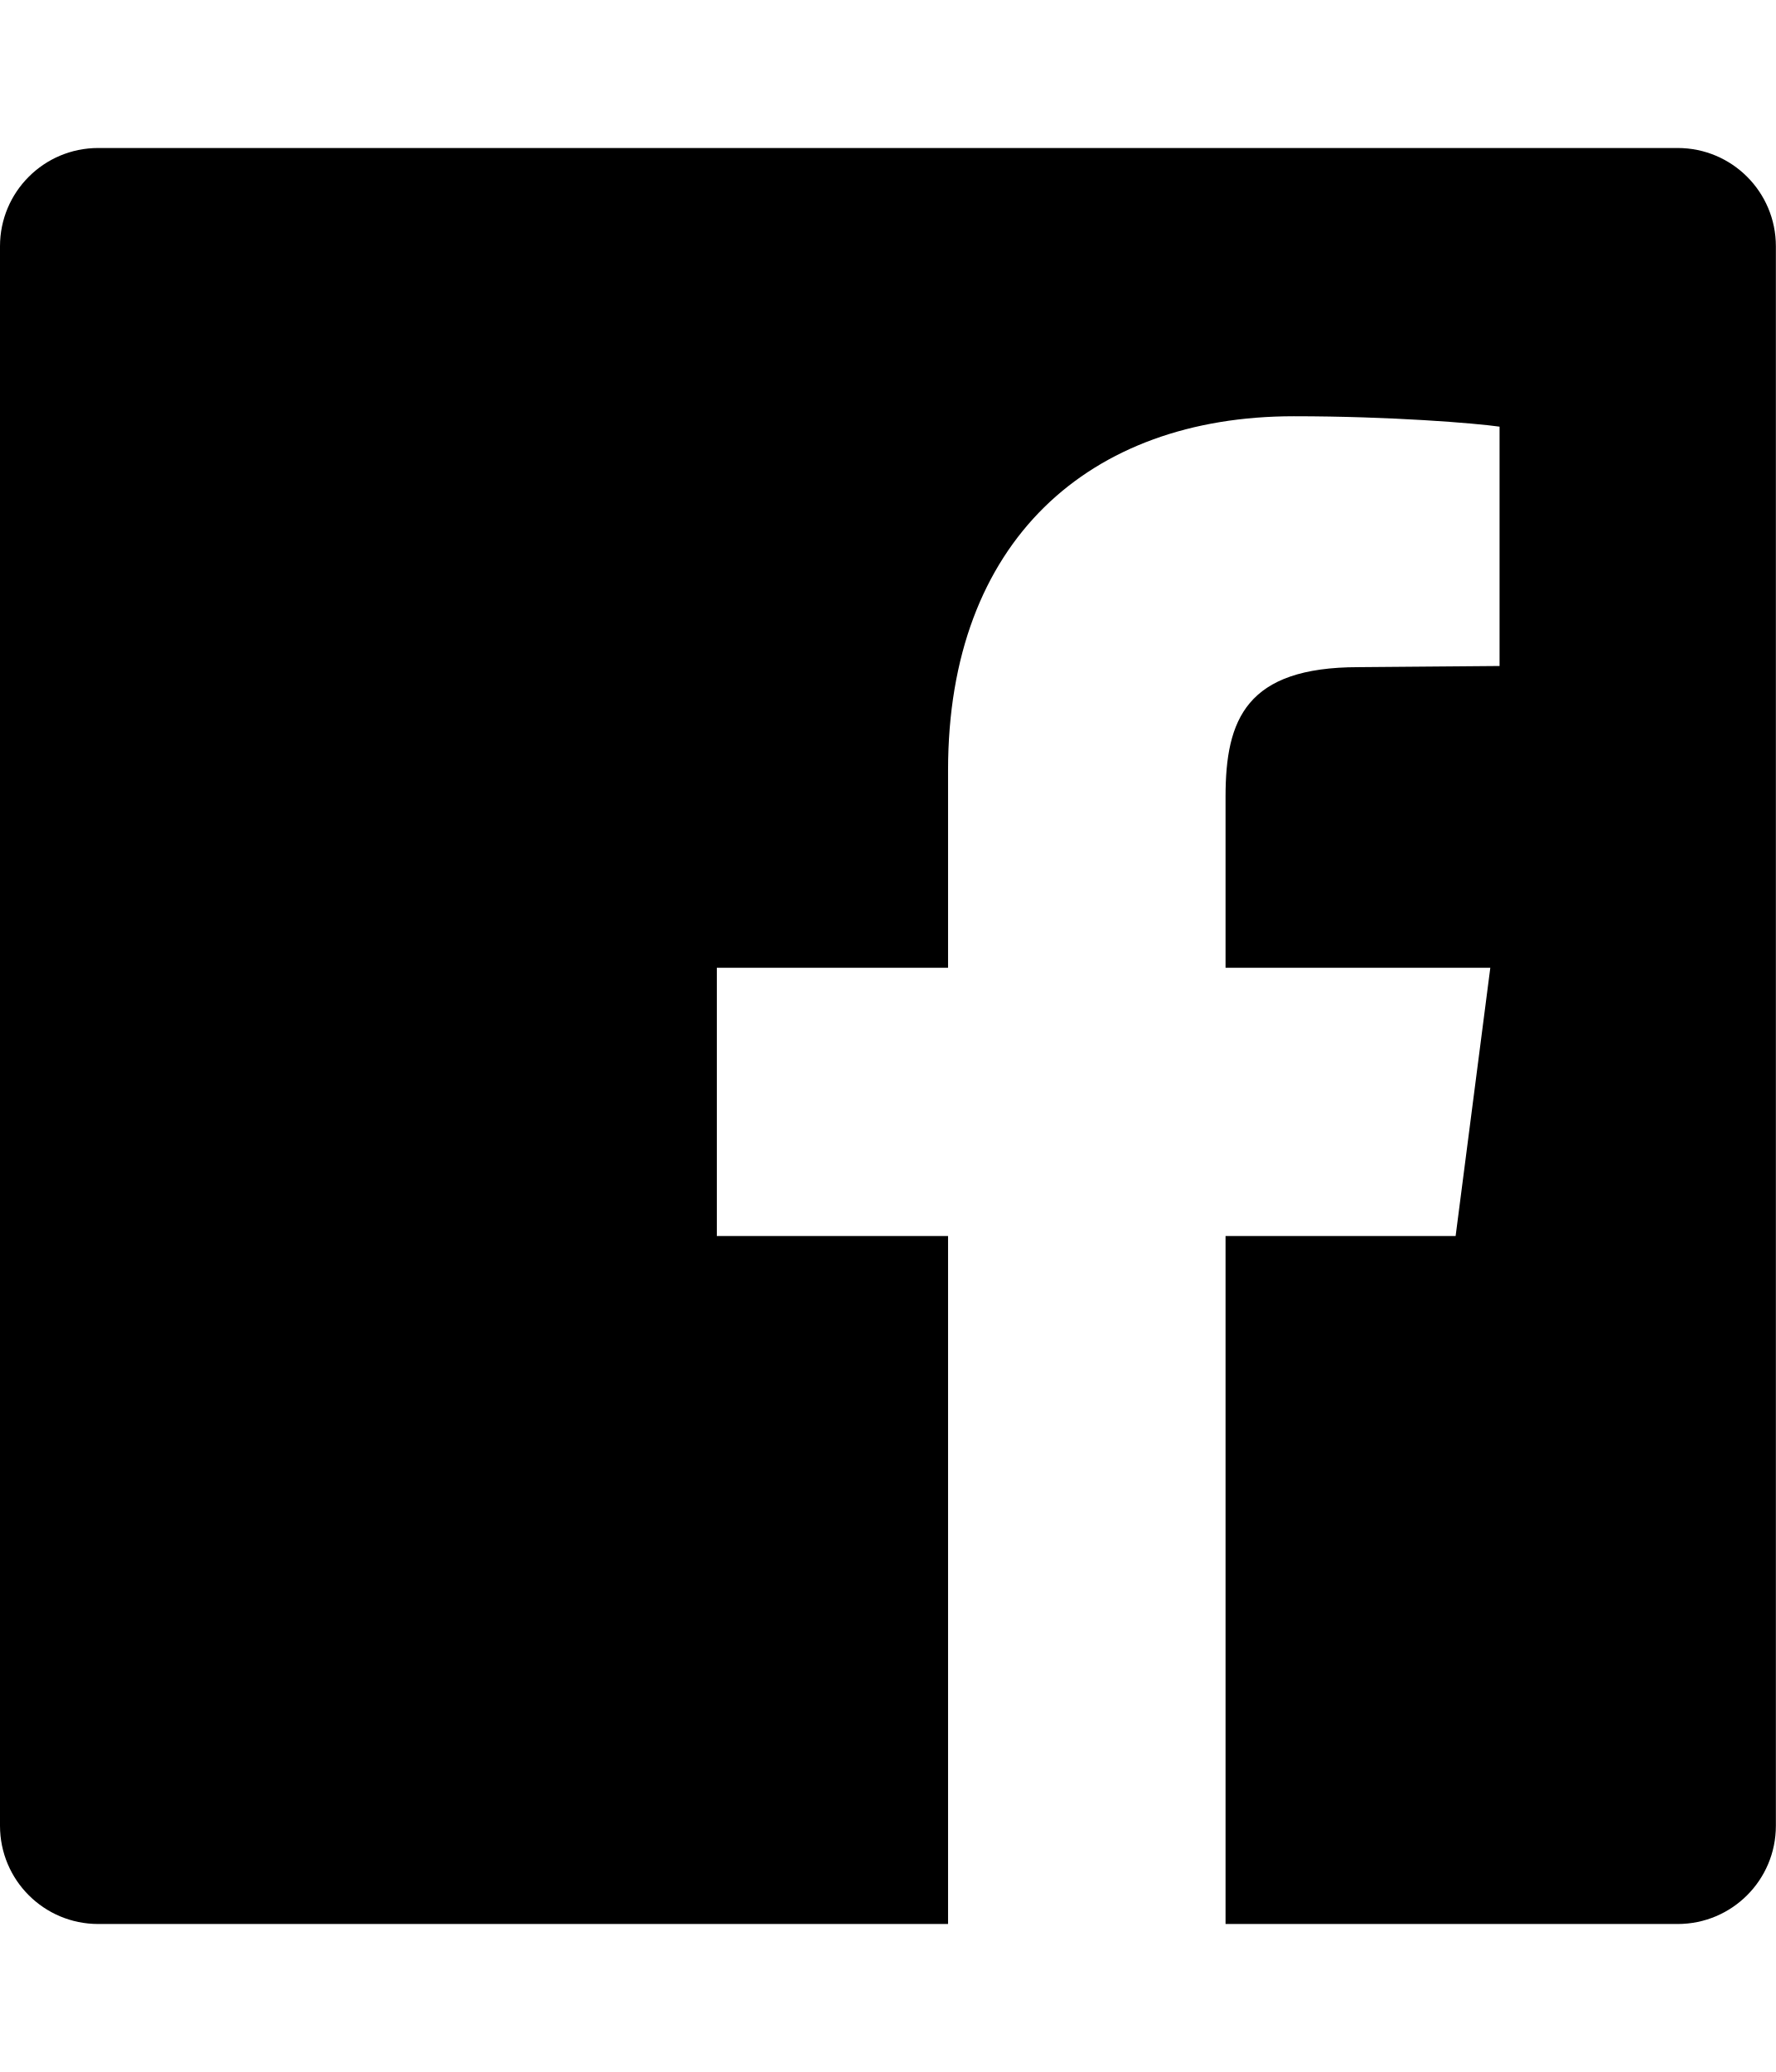
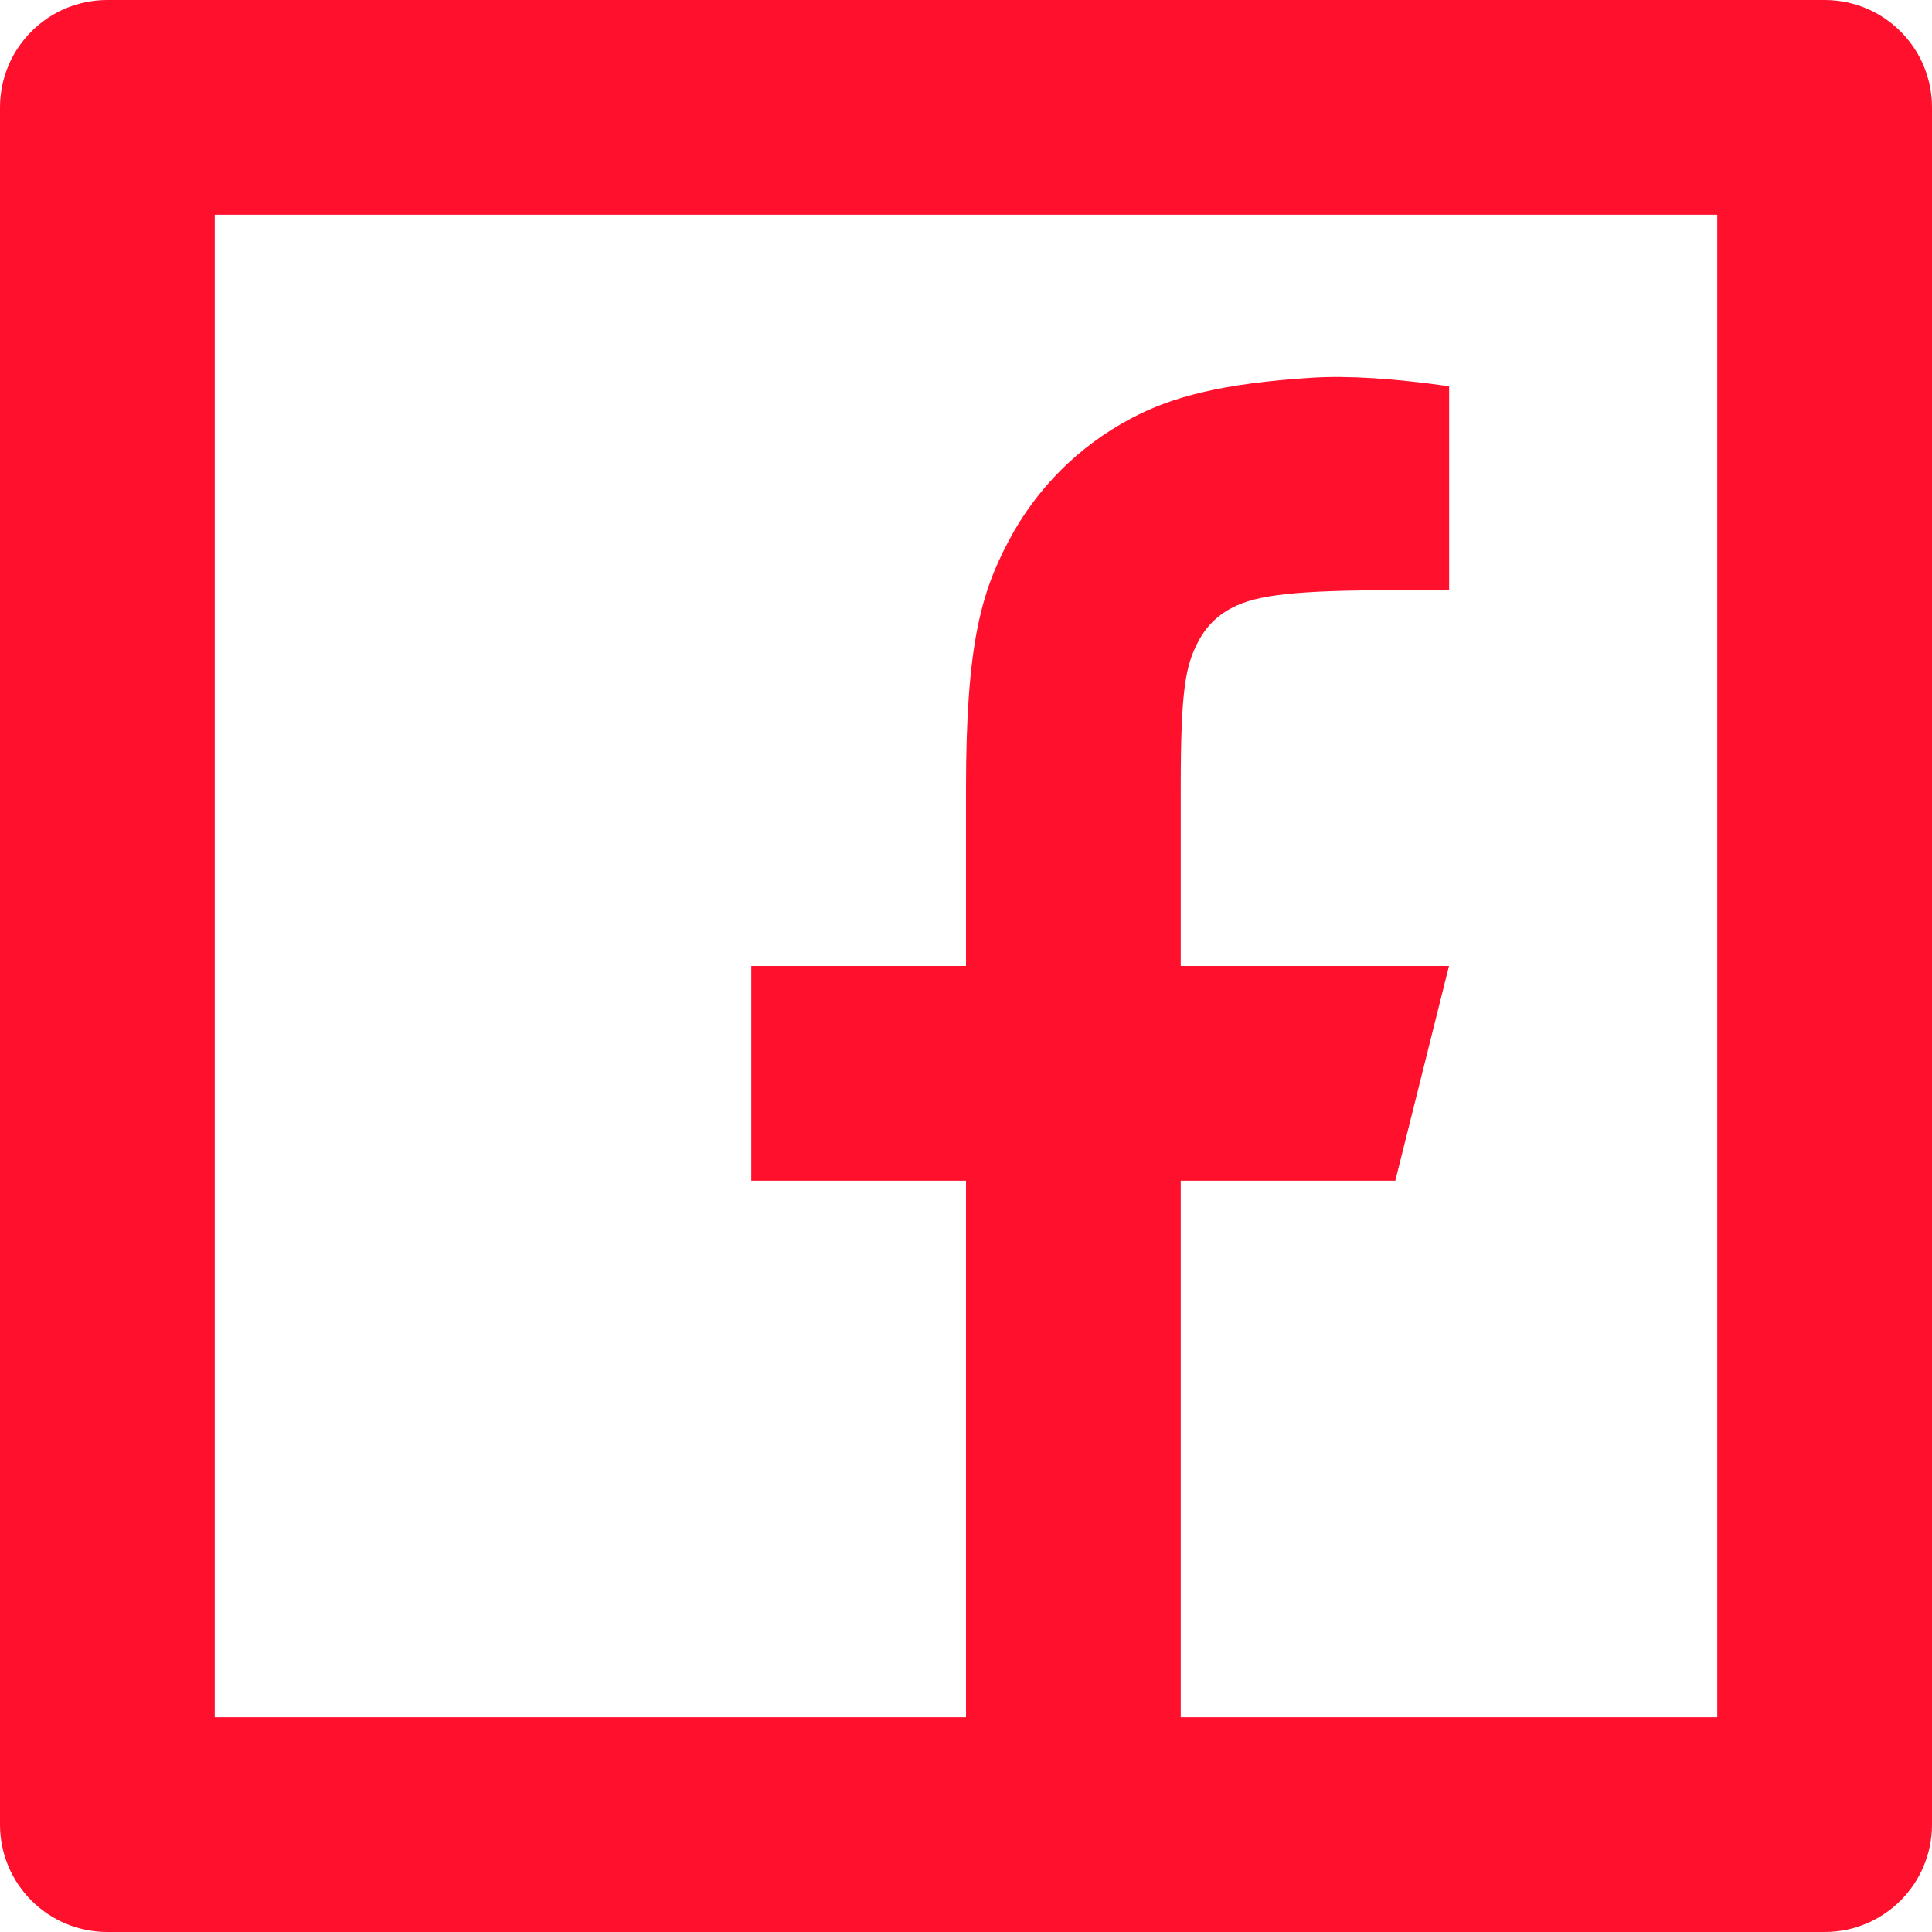
- <svg xmlns="http://www.w3.org/2000/svg" width="384" height="448" viewBox="0 0 384 448">
-   <path d="M362.75 32C374.5 32 384 41.5 384 53.25v341.5c0 11.75-9.5 21.25-21.25 21.25H265V267.25h49.75l7.5-58H265v-37c0-16.75 4.5-28 28.75-28l30.5-.25V92.25C319 91.5 300.75 90 279.75 90 235.5 90 205 117 205 166.5v42.75h-50v58h50V416H21.25C9.5 416 0 406.5 0 394.75V53.25C0 41.5 9.5 32 21.25 32h341.5z" />
+ <svg xmlns="http://www.w3.org/2000/svg" width="14px" height="14px" viewBox="0 0 14 14" version="1.1">
+   <g id="Page-1" stroke="none" stroke-width="1" fill="none" fill-rule="evenodd">
+     <g id="HP-1.5" transform="translate(-1095, -67)" fill="#FF102C" fill-rule="nonzero">
+       <g id="Group" transform="translate(1092, 65)">
+         <path d="M11.556,14.444 L15.444,14.444 L15.444,3.556 L4.556,3.556 L4.556,14.444 L10,14.444 L10,10.556 L8.444,10.556 L8.444,9 L10,9 L10,7.714 C10,6.674 10.109,6.296 10.311,5.916 C10.51,5.54 10.818,5.232 11.195,5.033 C11.492,4.874 11.861,4.778 12.507,4.737 C12.763,4.721 13.094,4.741 13.501,4.799 L13.501,6.277 L13.111,6.277 C12.398,6.277 12.103,6.31 11.927,6.405 C11.822,6.458 11.737,6.544 11.683,6.649 C11.59,6.825 11.556,6.999 11.556,7.713 L11.556,9 L13.5,9 L13.111,10.556 L11.556,10.556 L11.556,14.444 Z M3.778,2 L16.222,2 C16.652,2 17,2.348 17,2.778 L17,15.222 C17,15.652 16.652,16 16.222,16 L3.778,16 C3.348,16 3,15.652 3,15.222 L3,2.778 C3,2.348 3.348,2 3.778,2 Z" id="Shape" />
+       </g>
+     </g>
+   </g>
</svg>
